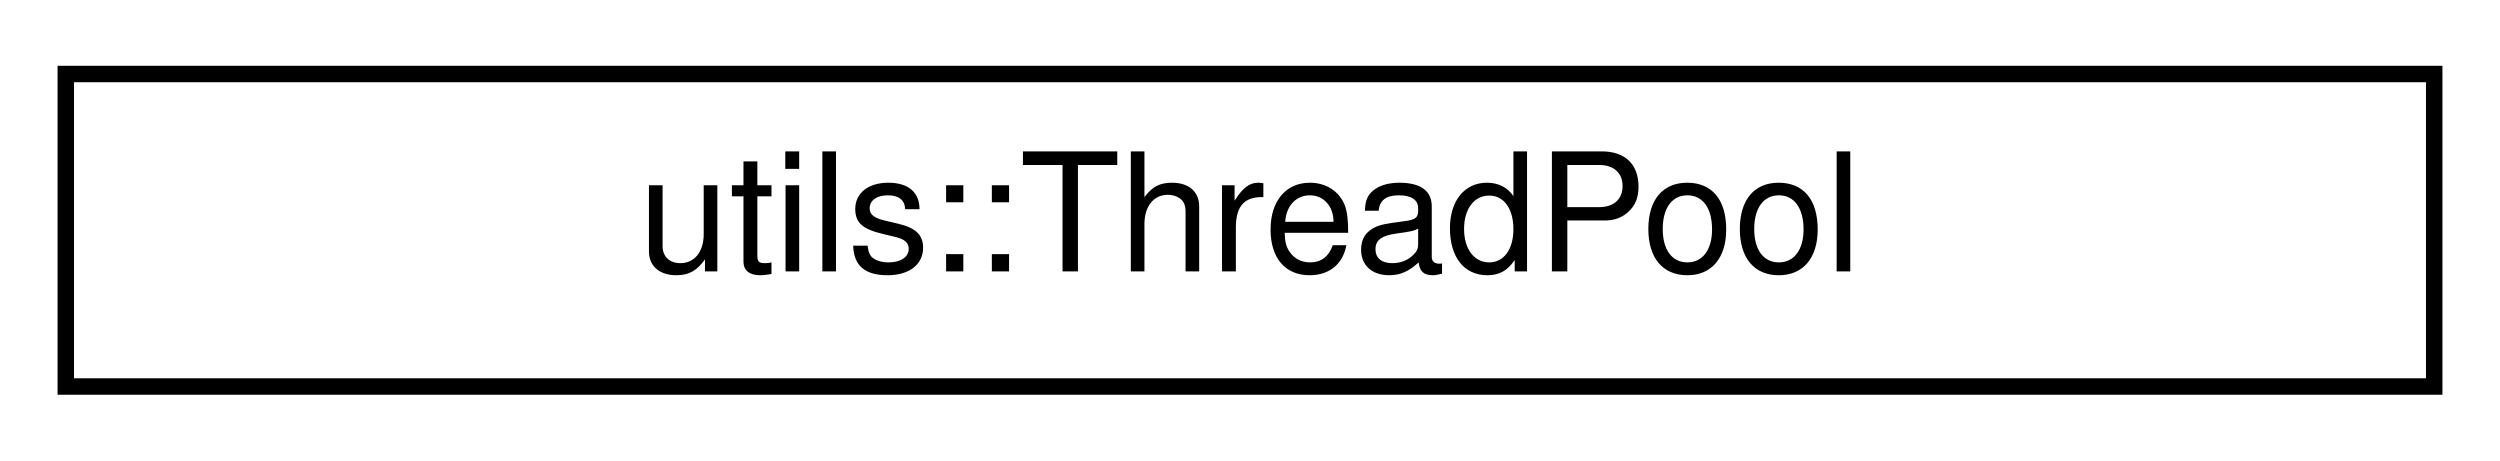
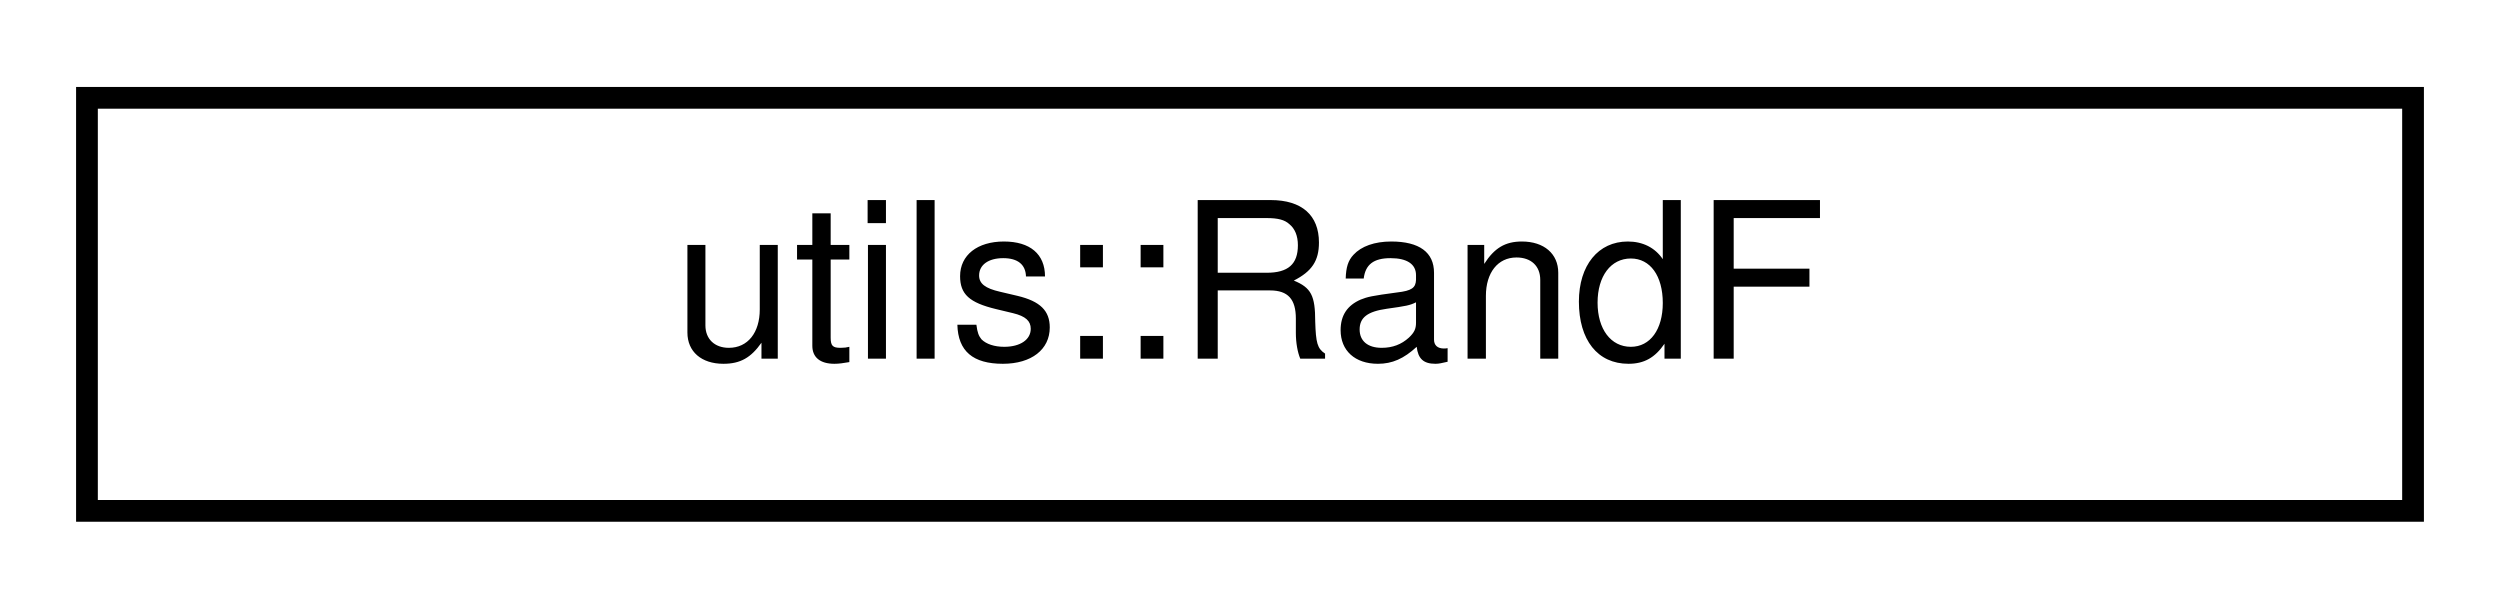
- <svg xmlns="http://www.w3.org/2000/svg" xmlns:xlink="http://www.w3.org/1999/xlink" width="152pt" height="28pt" viewBox="0.00 0.00 152.00 28.00">
+ <svg xmlns="http://www.w3.org/2000/svg" xmlns:xlink="http://www.w3.org/1999/xlink" width="115pt" height="28pt" viewBox="0.00 0.00 115.00 28.00">
  <g id="graph0" class="graph" transform="scale(1 1) rotate(0) translate(4 24)">
    <g id="node1" class="node">
      <g id="a_node1">
-         <a xlink:href="structutils_1_1_thread_pool.html" target="_top" xlink:title=" ">
-           <polygon fill="none" stroke="#000000" points="0,-.5 0,-19.5 144,-19.5 144,-.5 0,-.5" />
-           <text text-anchor="middle" x="72" y="-7.5" font-family="Helvetica,sans-Serif" font-size="10.00" fill="#000000">utils::ThreadPool</text>
+         <a xlink:href="structutils_1_1_rand_f.html" target="_top" xlink:title=" ">
+           <polygon fill="none" stroke="#000000" points="0,-.5 0,-19.5 107,-19.5 107,-.5 0,-.5" />
+           <text text-anchor="middle" x="53.5" y="-7.5" font-family="Helvetica,sans-Serif" font-size="10.00" fill="#000000">utils::RandF</text>
        </a>
      </g>
    </g>
  </g>
</svg>
